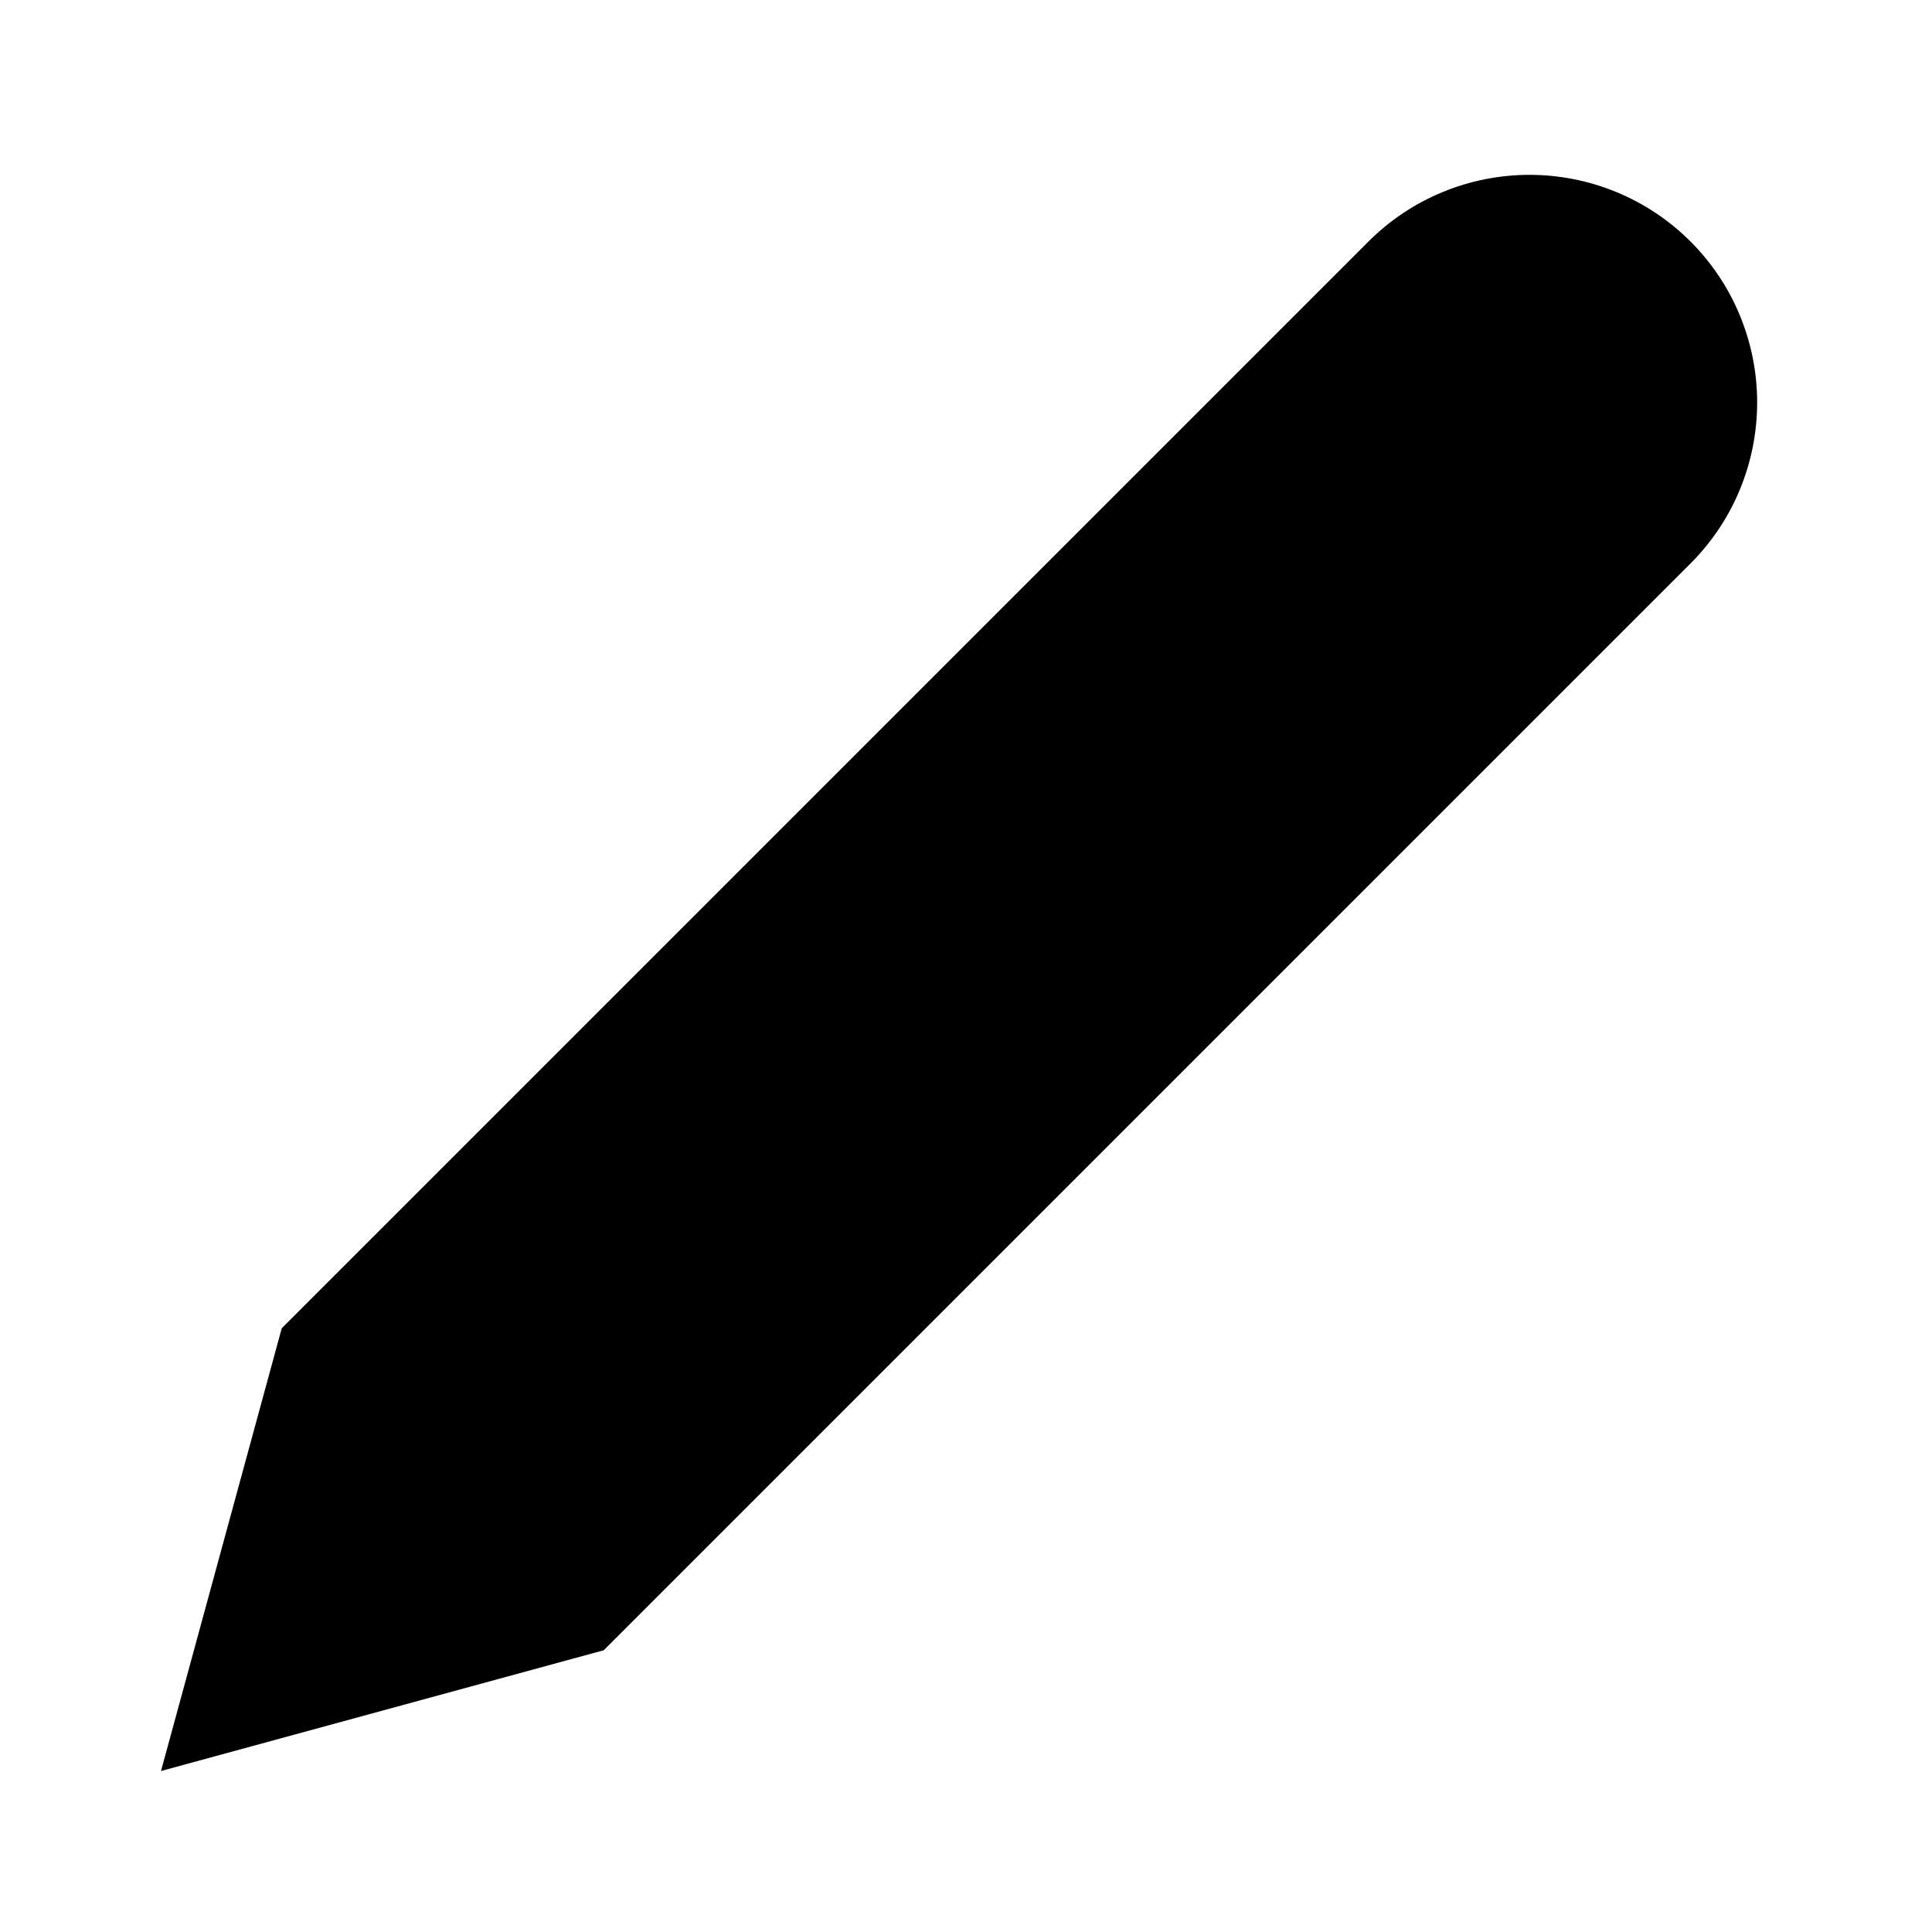
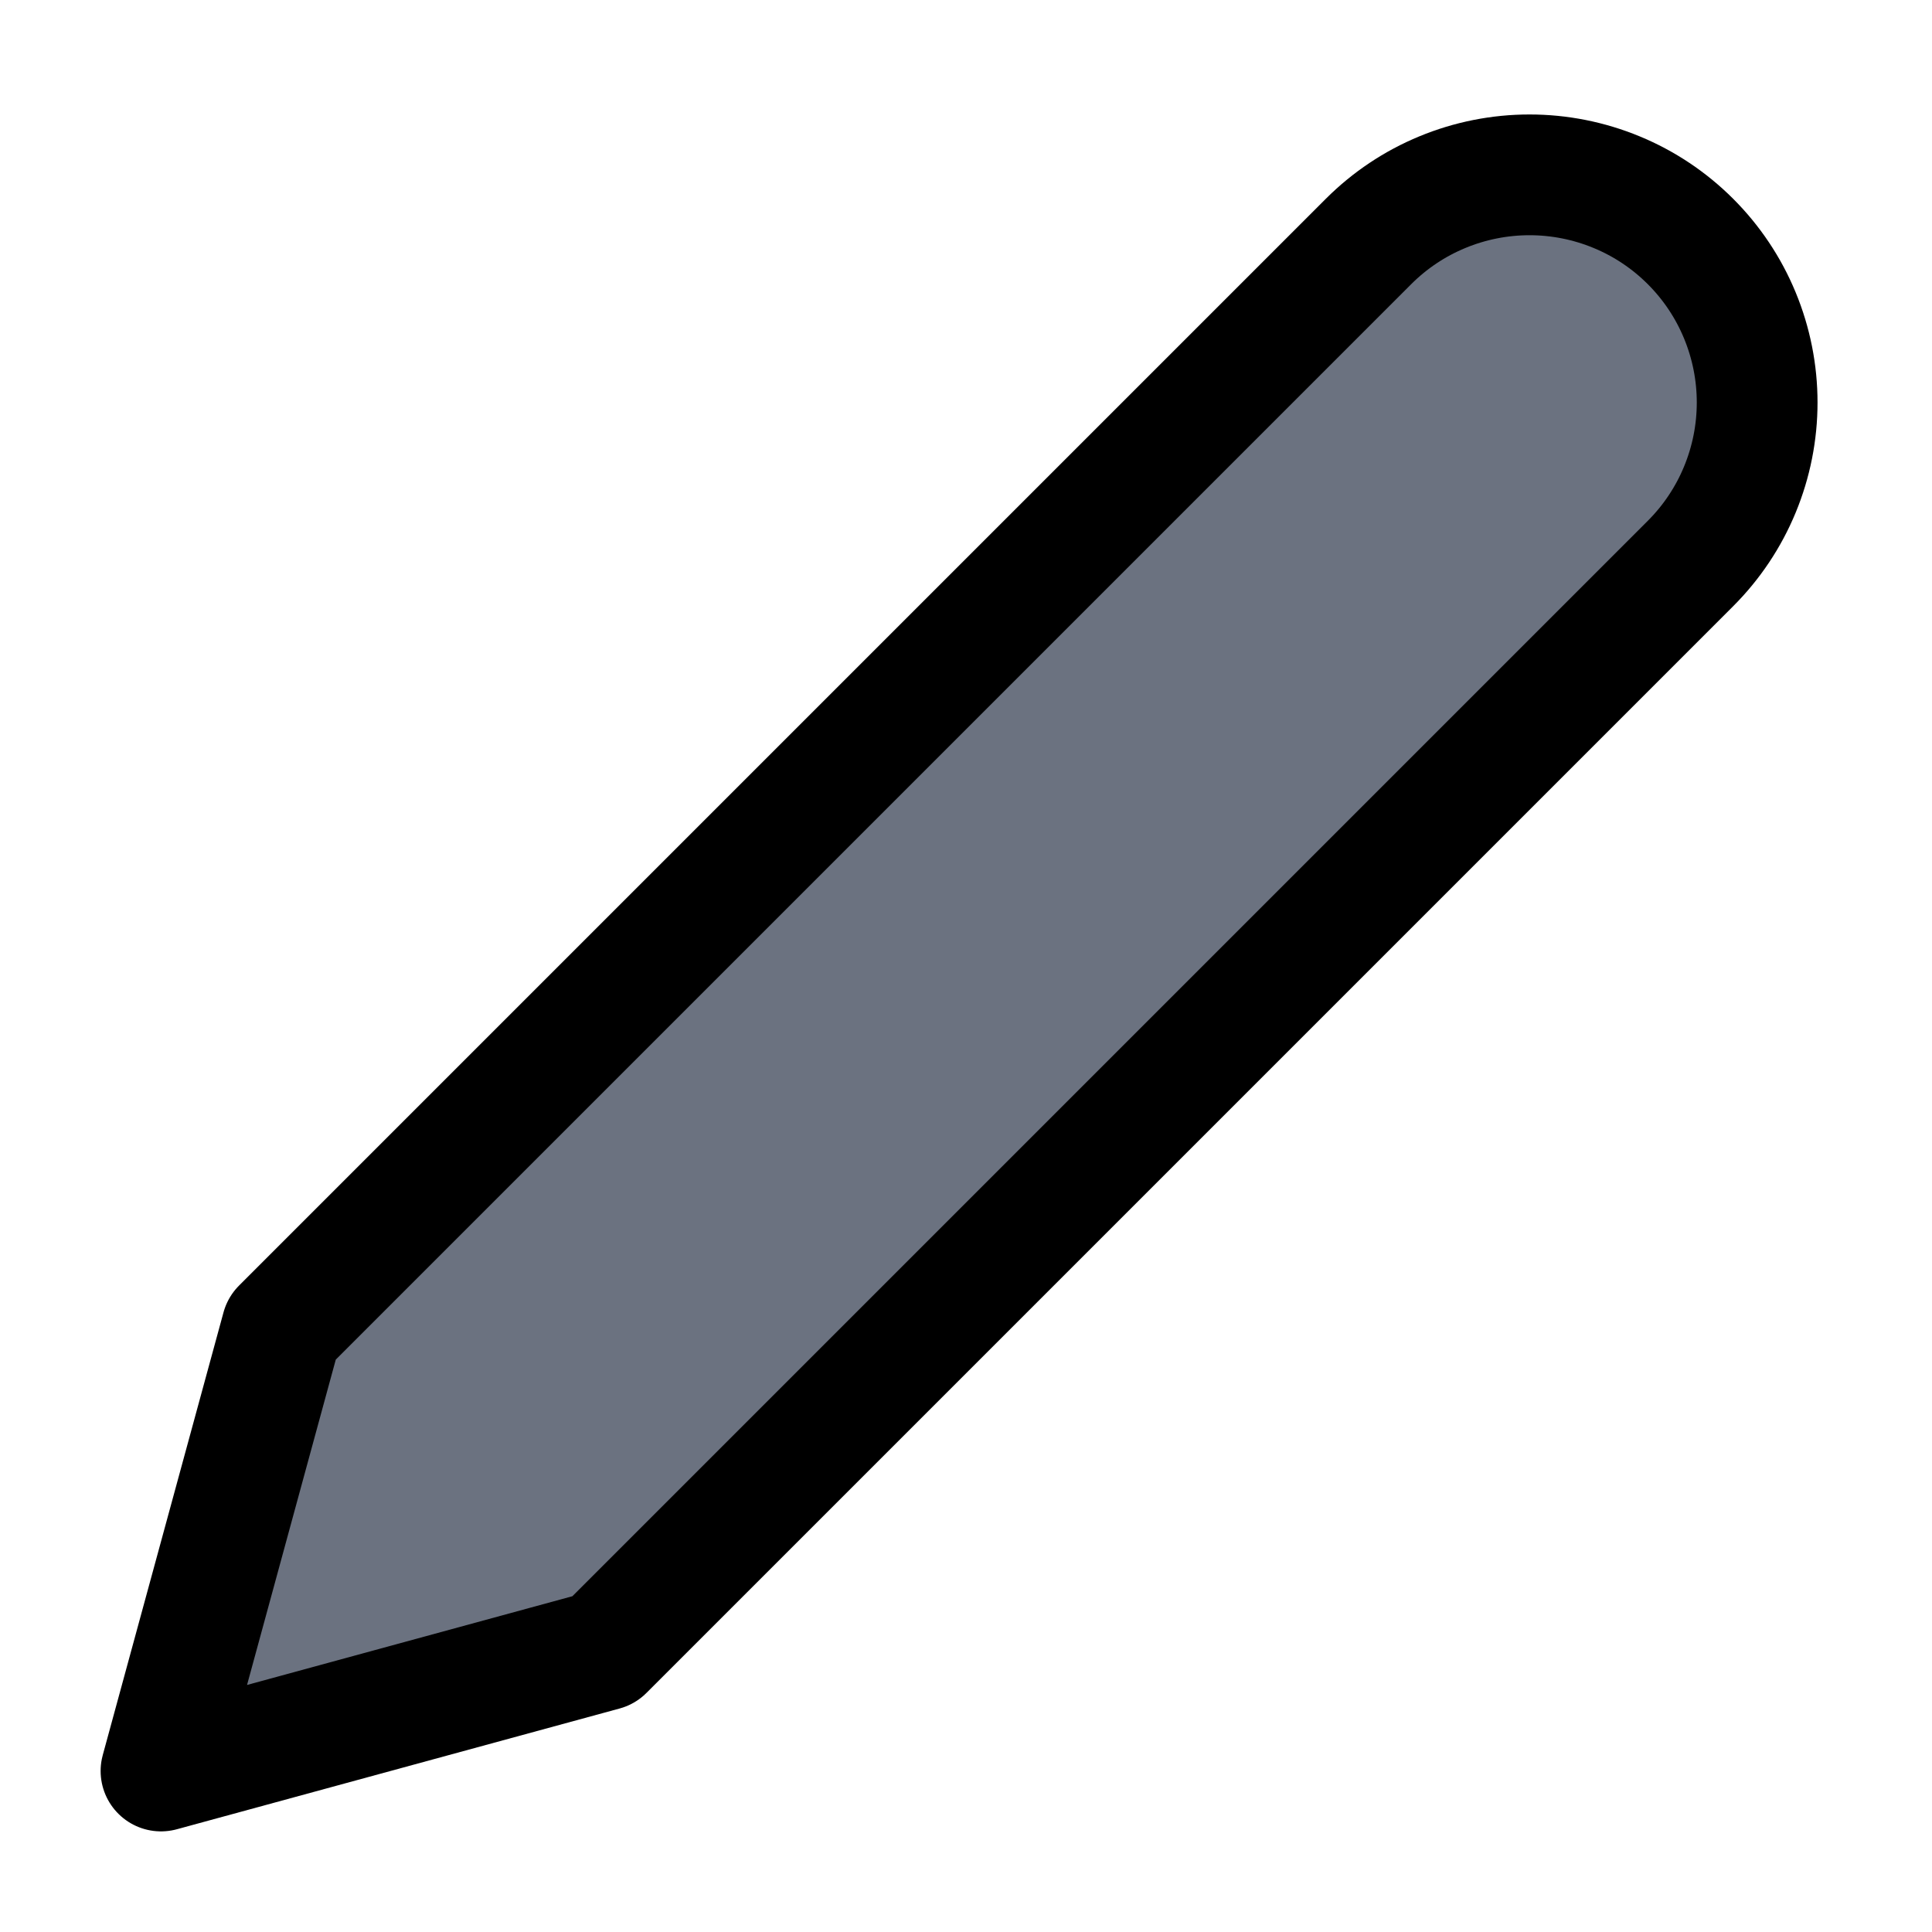
<svg xmlns="http://www.w3.org/2000/svg" width="24" height="24" viewBox="0 0 24 24" fill="none">
-   <path d="M17 3C17.263 2.737 17.574 2.529 17.918 2.387C18.261 2.245 18.629 2.172 19 2.172C19.371 2.172 19.739 2.245 20.082 2.387C20.426 2.529 20.737 2.737 21 3C21.263 3.263 21.471 3.574 21.613 3.918C21.755 4.261 21.828 4.629 21.828 5C21.828 5.371 21.755 5.739 21.613 6.082C21.471 6.426 21.263 6.737 21 7L7.5 20.5L2 22L3.5 16.5L17 3Z" fill="currentColor" />
+   <path d="M17 3C17.263 2.737 17.574 2.529 17.918 2.387C18.261 2.245 18.629 2.172 19 2.172C19.371 2.172 19.739 2.245 20.082 2.387C20.426 2.529 20.737 2.737 21 3C21.263 3.263 21.471 3.574 21.613 3.918C21.755 4.261 21.828 4.629 21.828 5C21.828 5.371 21.755 5.739 21.613 6.082C21.471 6.426 21.263 6.737 21 7L7.5 20.5L2 22L3.5 16.5L17 3Z" fill="#6B7280" stroke="currentColor" stroke-width="1.5" stroke-linecap="round" stroke-linejoin="round" />
</svg>
